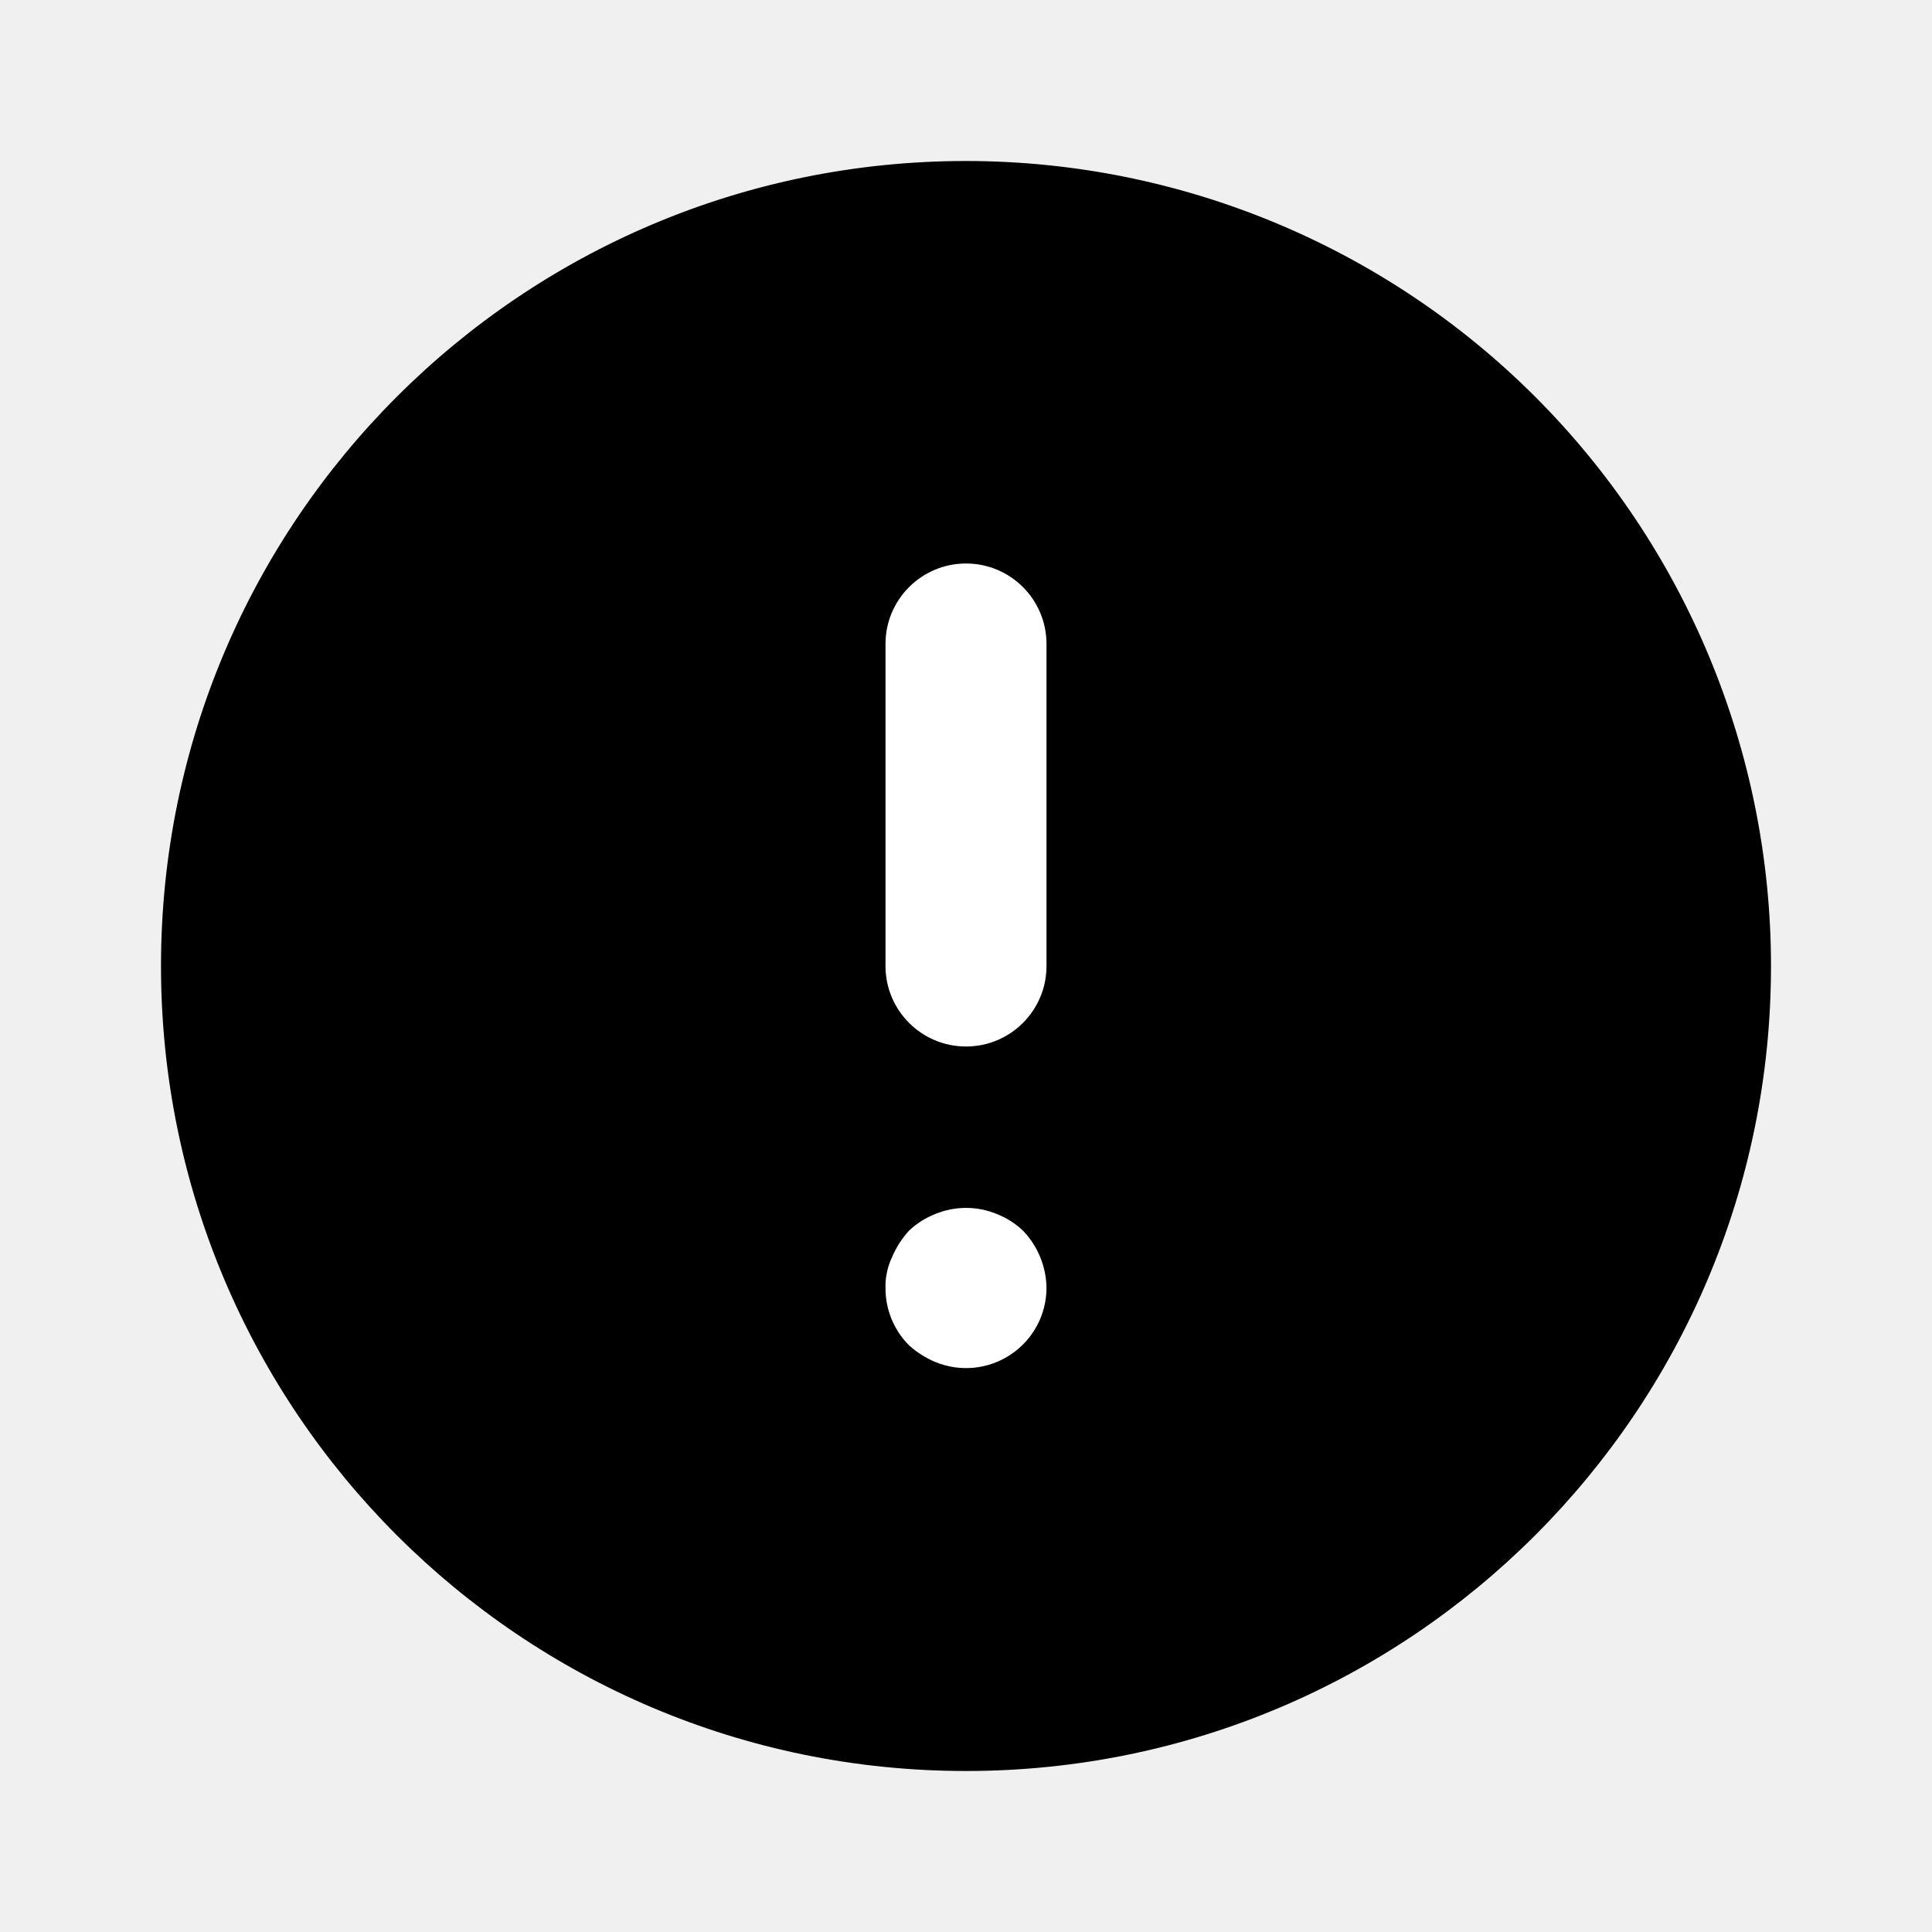
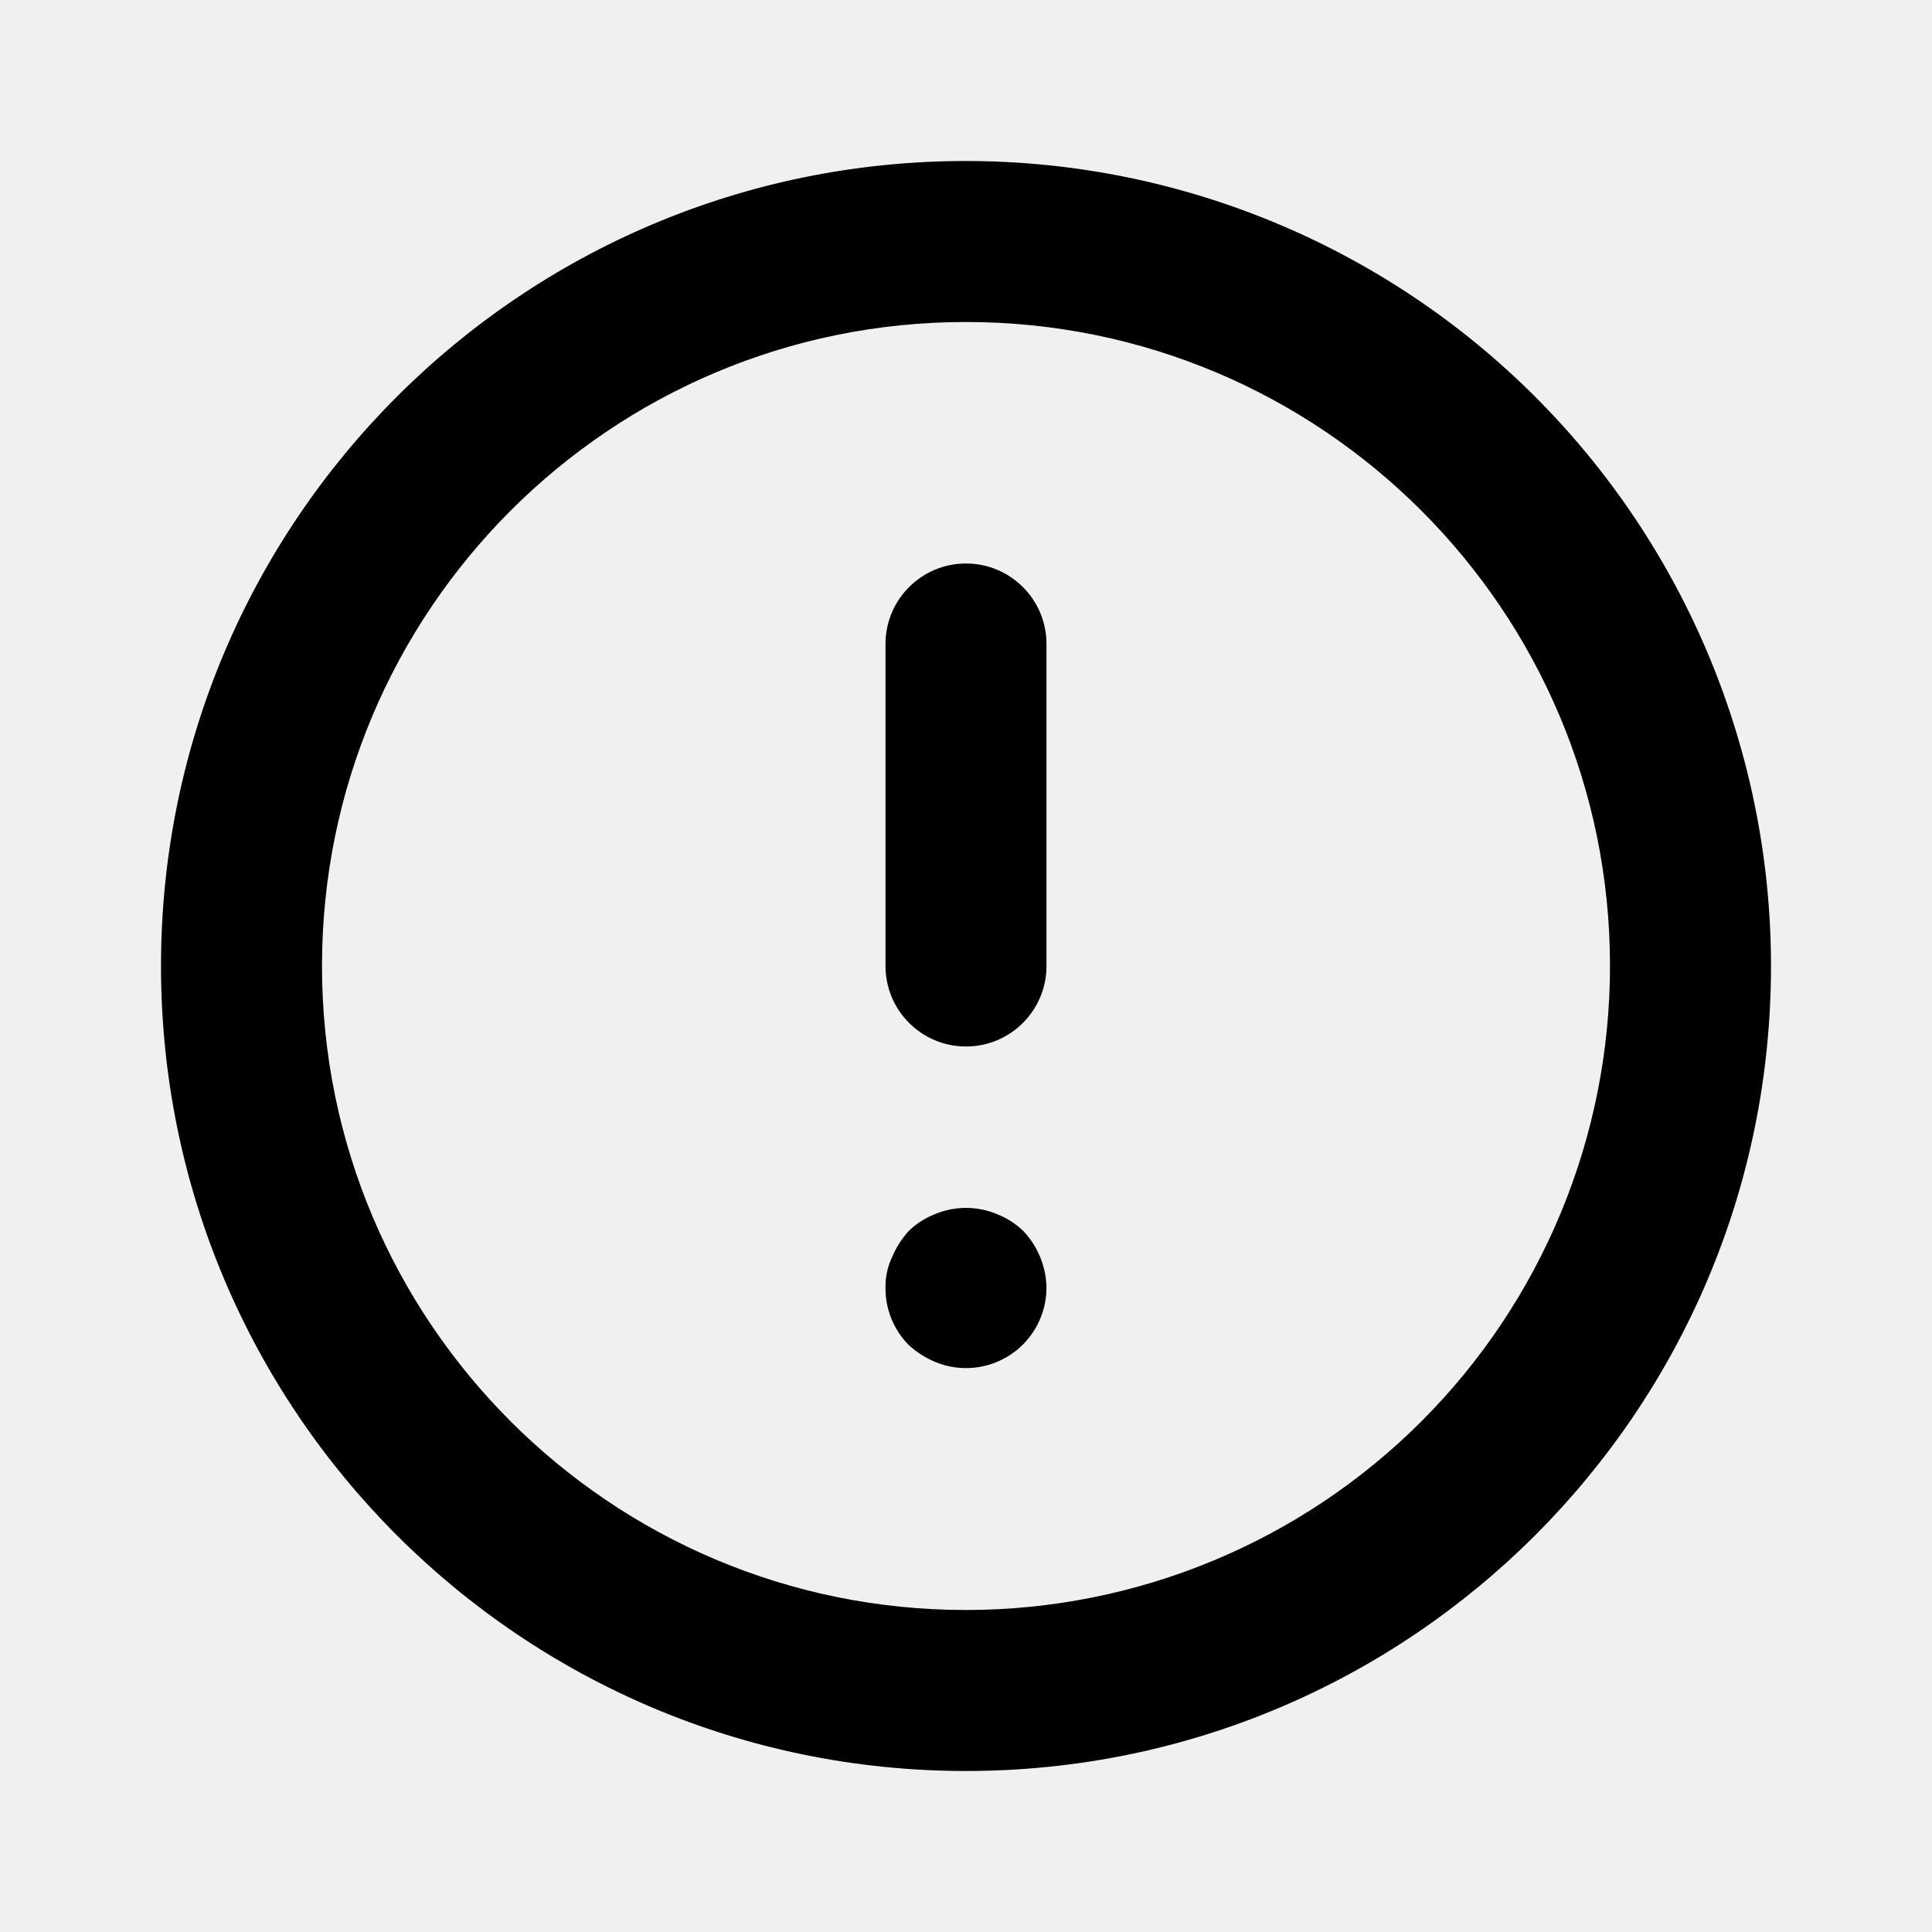
<svg xmlns="http://www.w3.org/2000/svg" width="24" height="24" viewBox="0 0 24 24" fill="none">
-   <path fill-rule="evenodd" clip-rule="evenodd" d="M12 2C6.477 2 2 6.477 2 12C2 17.523 6.477 22 12 22C17.523 22 22 17.523 22 12C22 9.348 20.946 6.804 19.071 4.929C17.196 3.054 14.652 2 12 2Z" fill="currentColor" />
-   <path fill-rule="evenodd" clip-rule="evenodd" d="M11 8C11 7.448 11.448 7 12 7C12.553 7 13 7.448 13 8V12C13 12.552 12.553 13 12 13C11.448 13 11 12.552 11 12V8ZM11.29 15.29C11.385 15.199 11.498 15.128 11.62 15.08C11.864 14.98 12.137 14.98 12.38 15.08C12.503 15.128 12.615 15.199 12.71 15.29C12.893 15.482 12.997 15.735 13 16C12.999 16.333 12.832 16.643 12.555 16.827C12.278 17.012 11.928 17.046 11.62 16.92C11.499 16.869 11.387 16.798 11.29 16.71C11.103 16.521 10.999 16.266 11 16C10.997 15.869 11.024 15.739 11.08 15.62C11.131 15.499 11.202 15.387 11.29 15.29Z" fill="white" />
+   <path fill-rule="evenodd" clip-rule="evenodd" d="M12 7C11.448 7 11 7.448 11 8V12C11 12.552 11.448 13 12 13C12.552 13 13 12.552 13 12V8C13 7.448 12.552 7 12 7ZM12.38 15.08C12.136 14.98 11.864 14.98 11.62 15.08C11.497 15.128 11.385 15.199 11.29 15.29C11.202 15.387 11.131 15.499 11.08 15.62C11.024 15.739 10.997 15.869 11 16C10.998 16.266 11.103 16.521 11.29 16.71C11.387 16.798 11.499 16.869 11.62 16.92C11.928 17.046 12.278 17.012 12.555 16.827C12.831 16.643 12.998 16.333 13 16C12.996 15.735 12.893 15.482 12.71 15.29C12.615 15.199 12.503 15.128 12.38 15.08ZM12 2C6.477 2 2 6.477 2 12C2 17.523 6.477 22 12 22C17.523 22 22 17.523 22 12C22 9.348 20.946 6.804 19.071 4.929C17.196 3.054 14.652 2 12 2ZM12 20C7.582 20 4 16.418 4 12C4 7.582 7.582 4 12 4C16.418 4 20 7.582 20 12C20 14.122 19.157 16.157 17.657 17.657C16.157 19.157 14.122 20 12 20Z" fill="currentColor" />
</svg>
